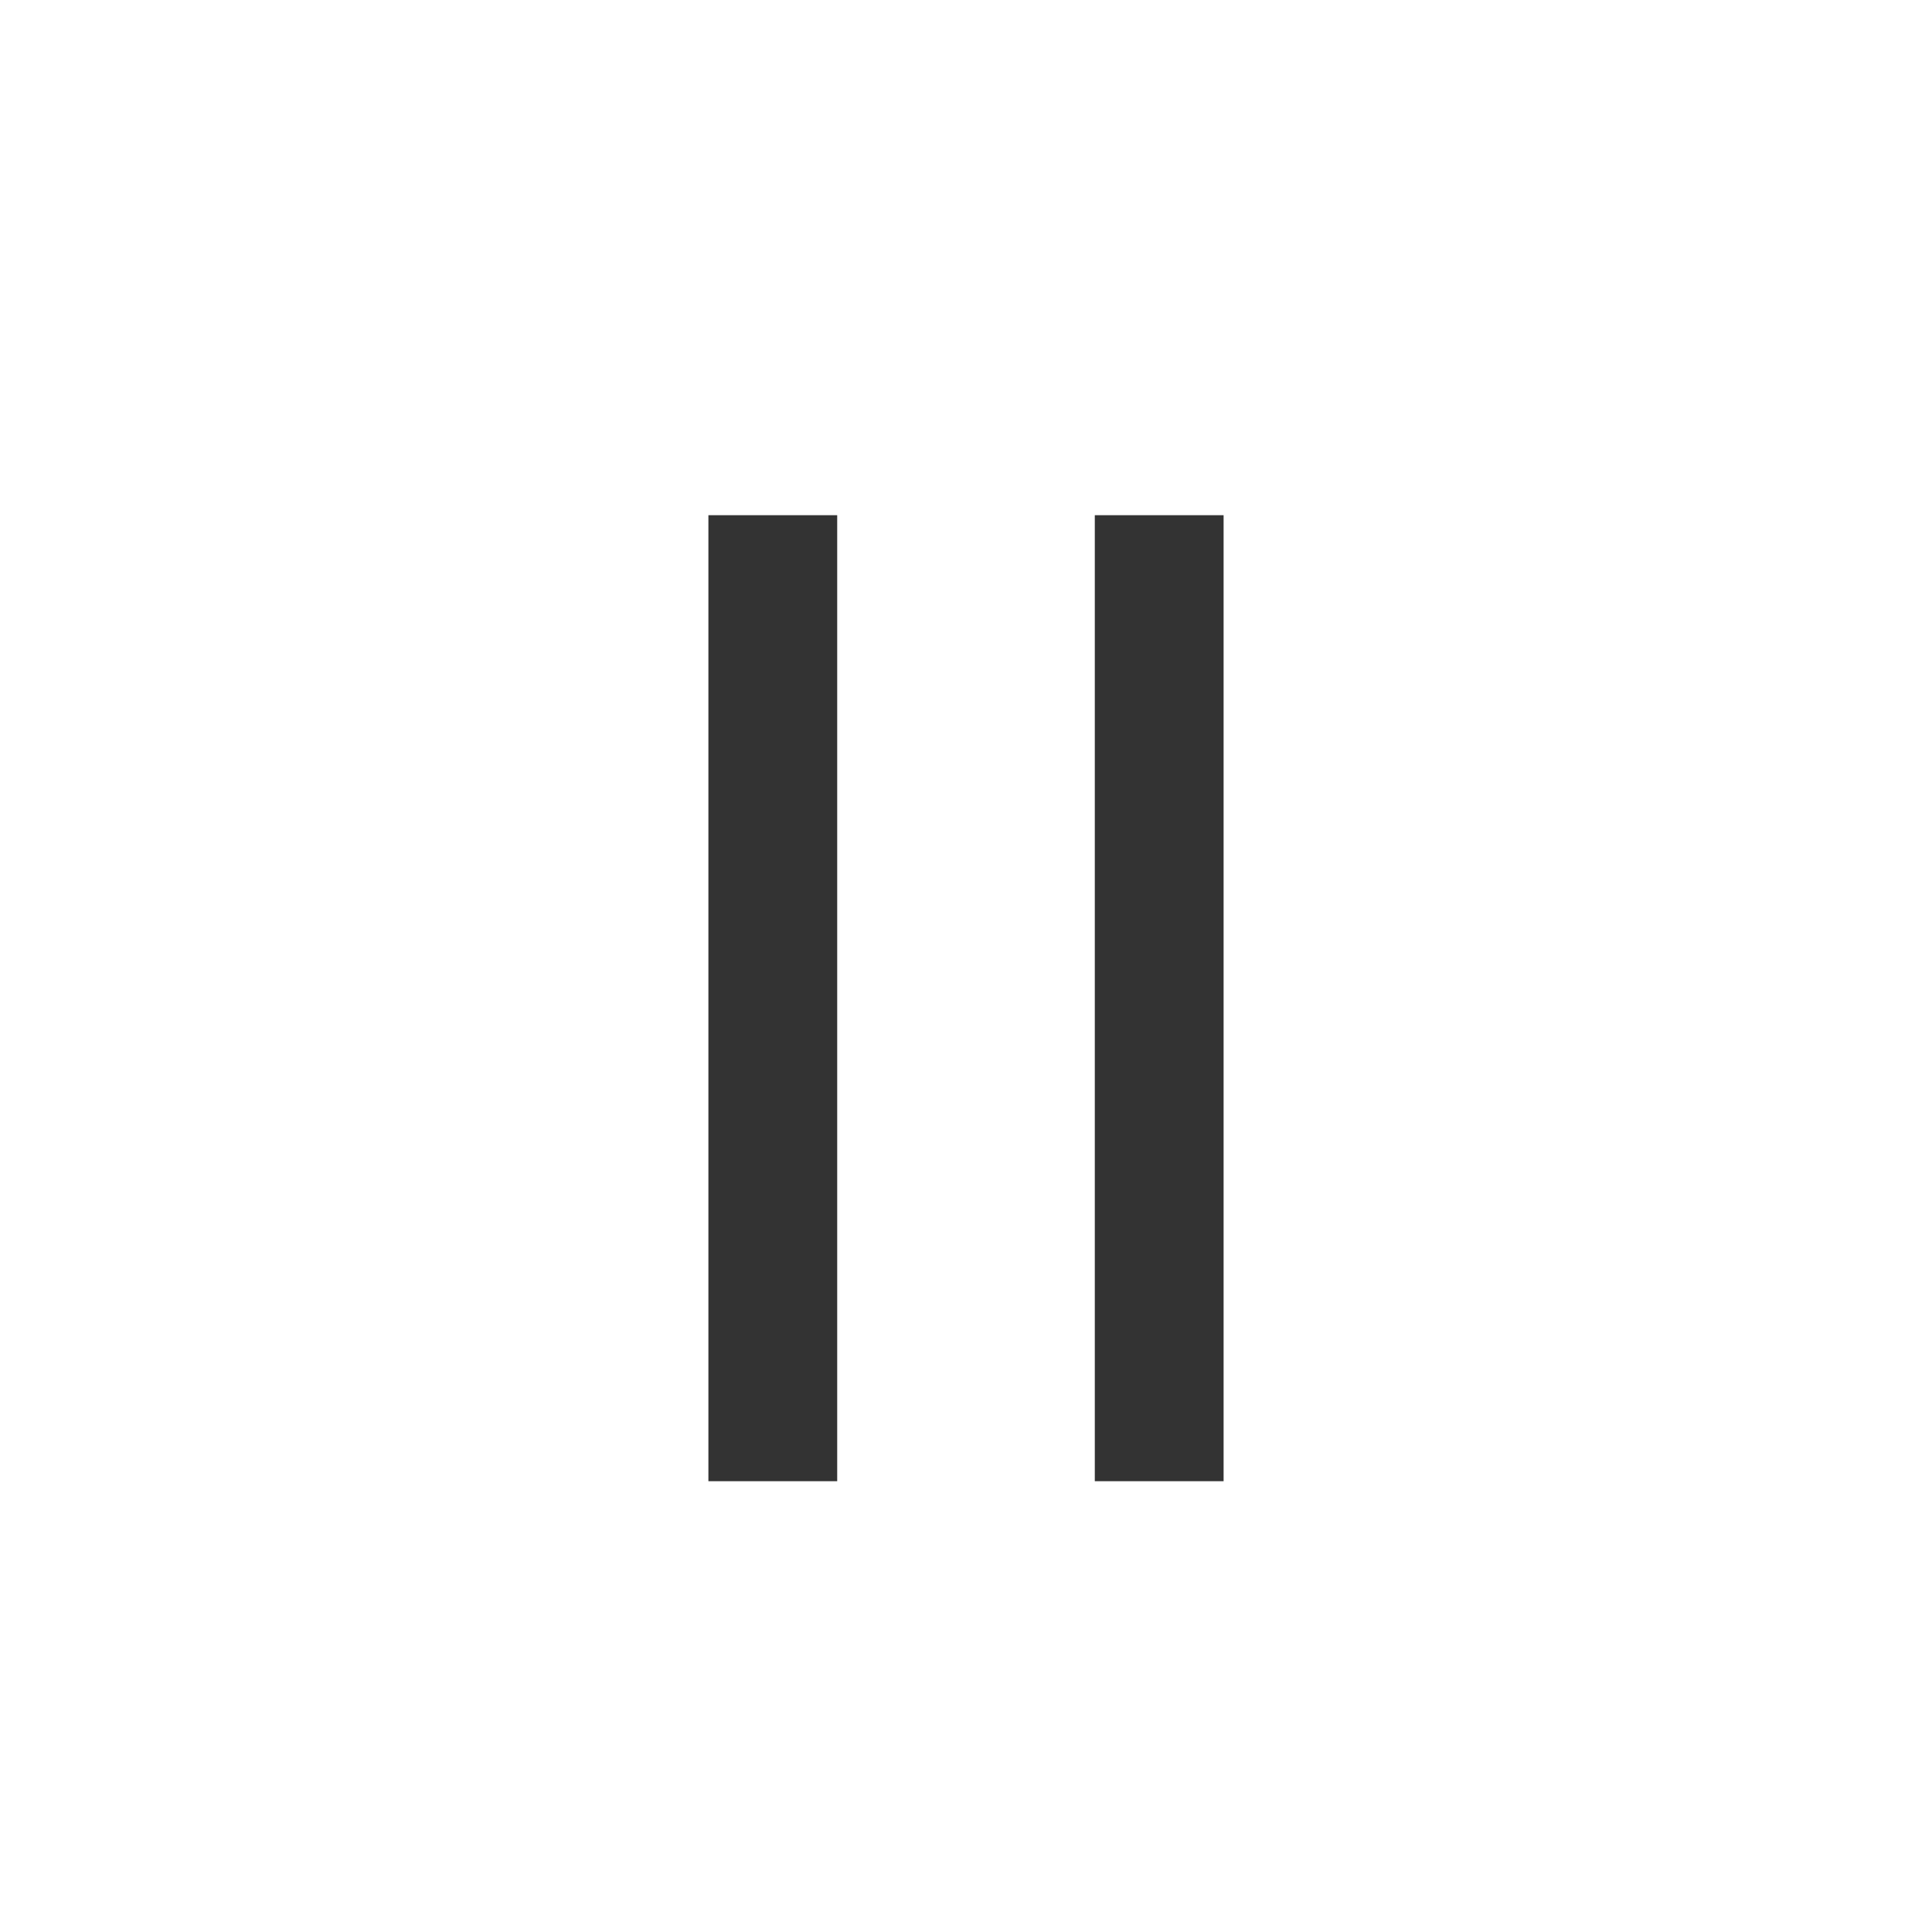
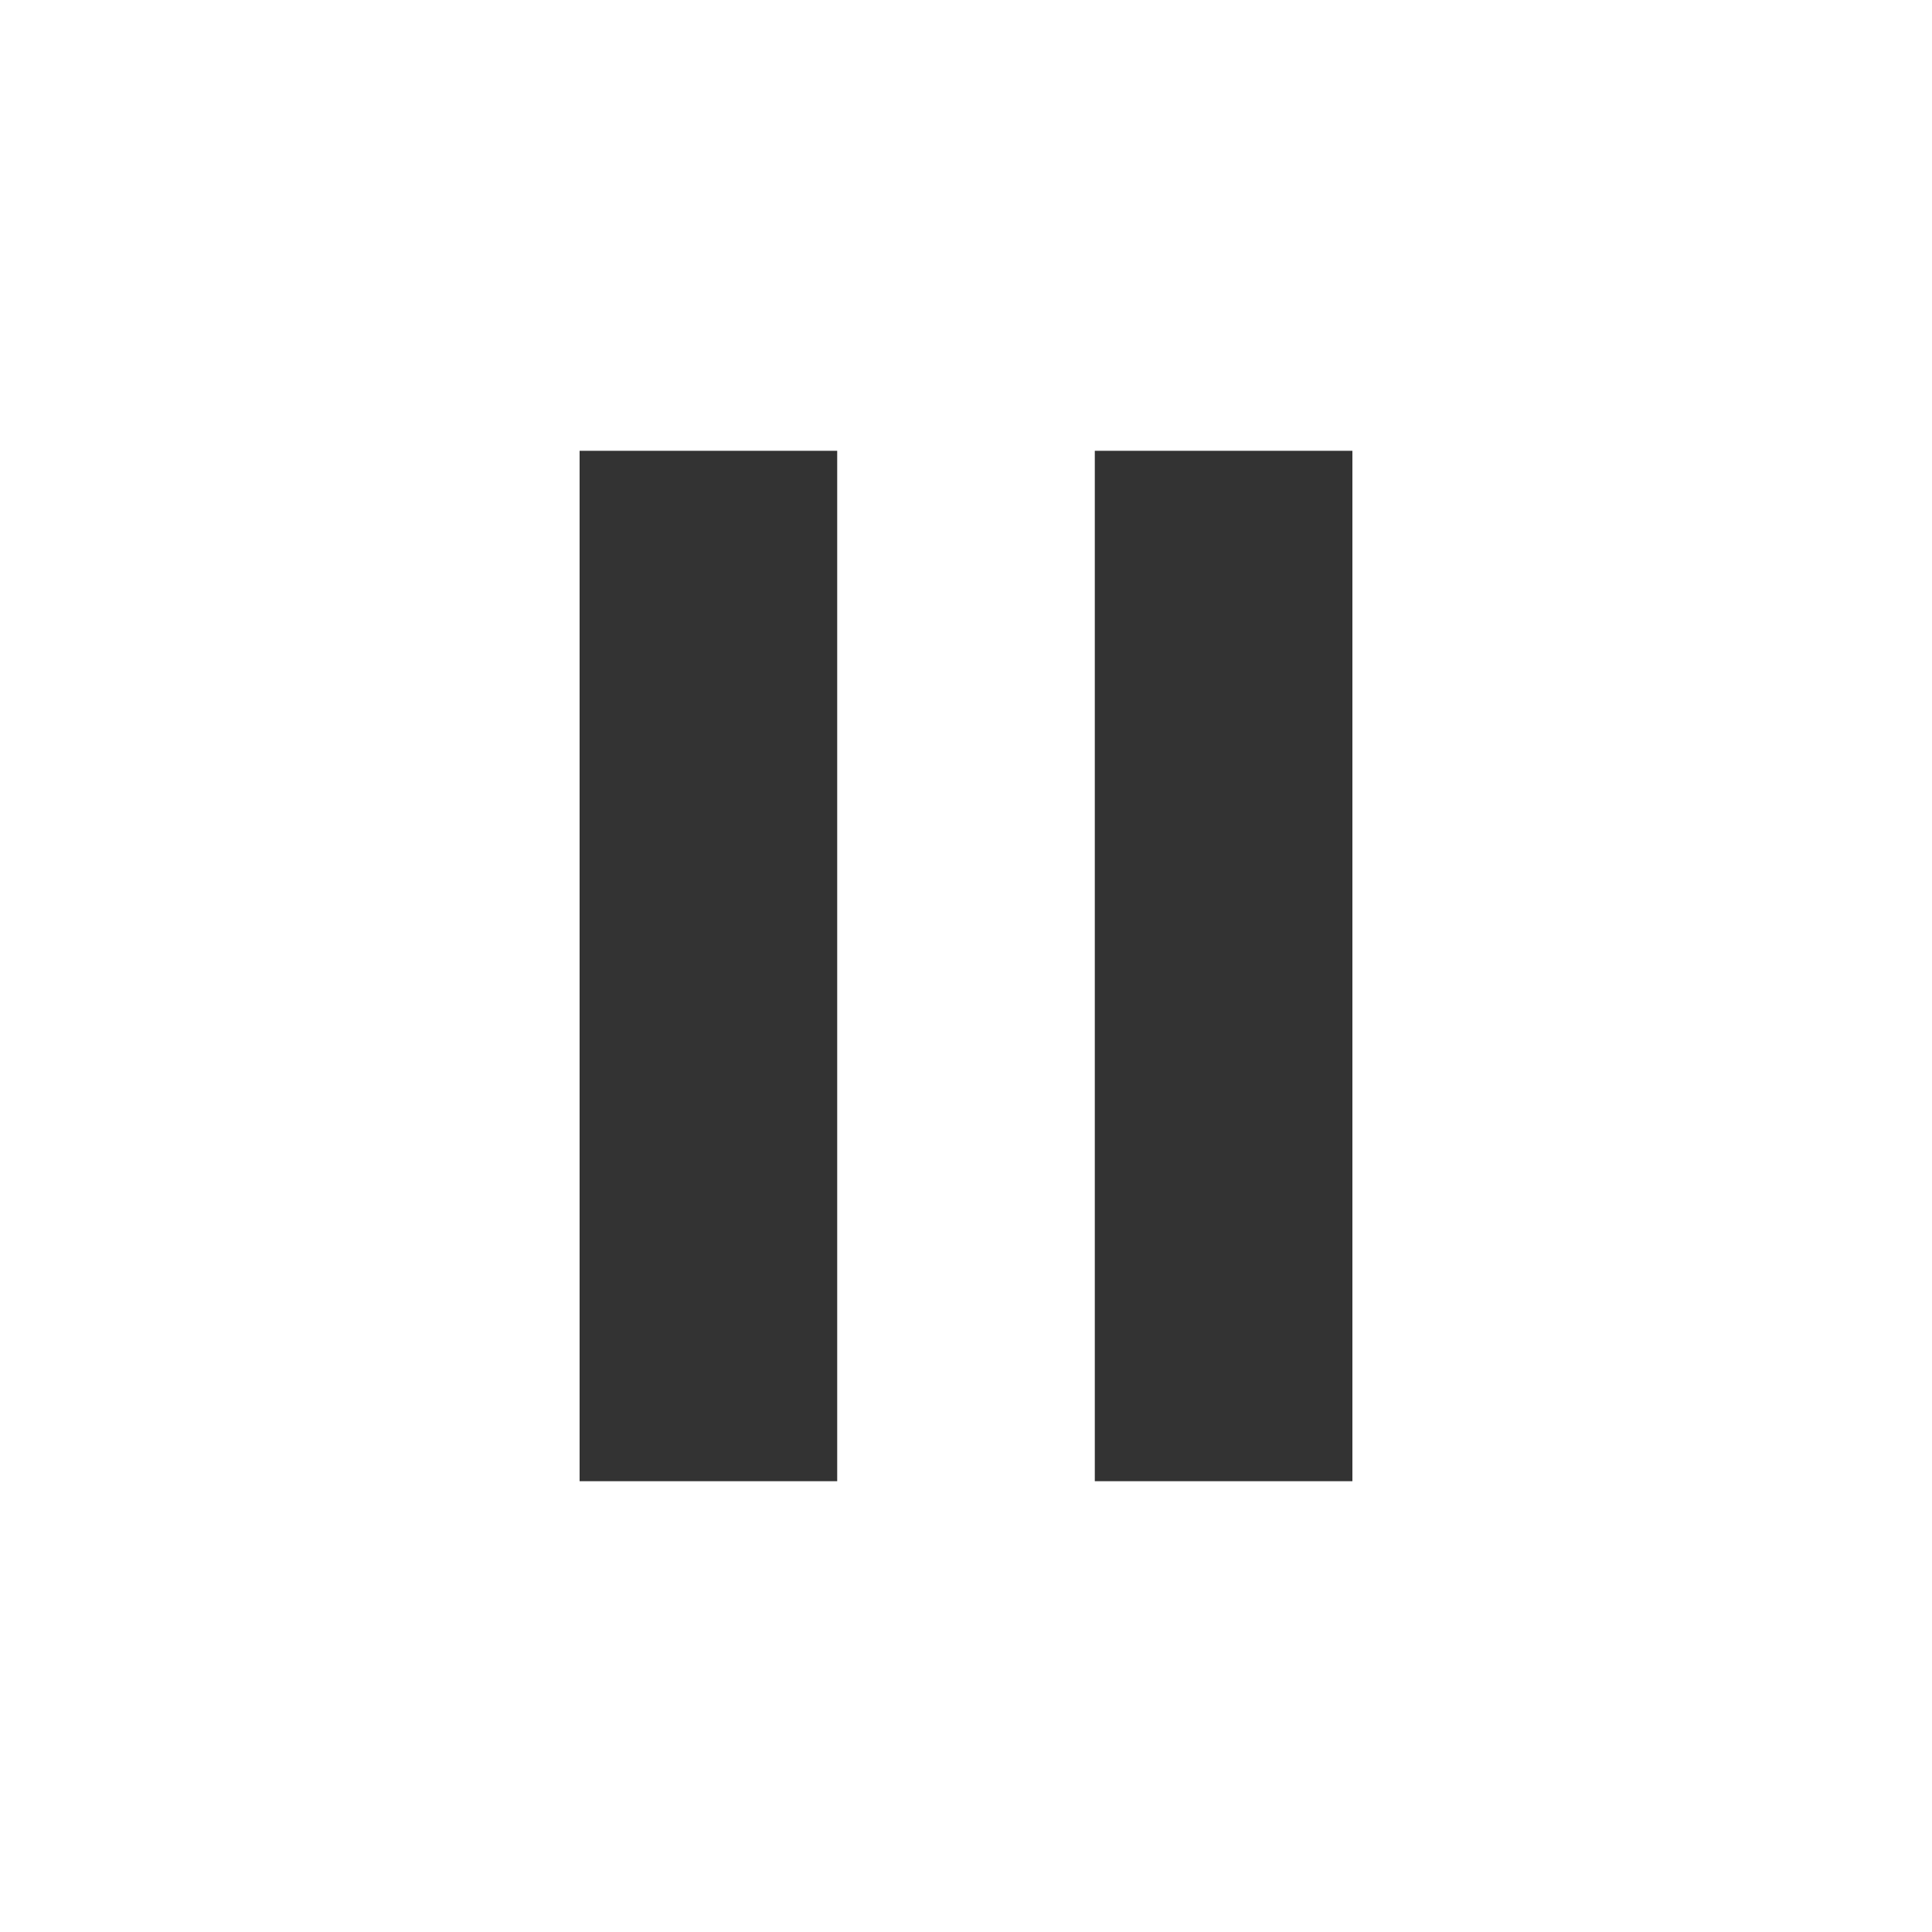
<svg xmlns="http://www.w3.org/2000/svg" width="30" height="30" viewBox="0 0 30 30" fill="none">
-   <path d="M12 8V23" stroke="#333333" stroke-width="2" />
-   <path d="M18 8V23" stroke="#333333" stroke-width="2" />
+   <rect x="9" y="7" width="4" height="16" fill="#333333" />
+   <rect x="17" y="7" width="4" height="16" fill="#333333" />
</svg>
